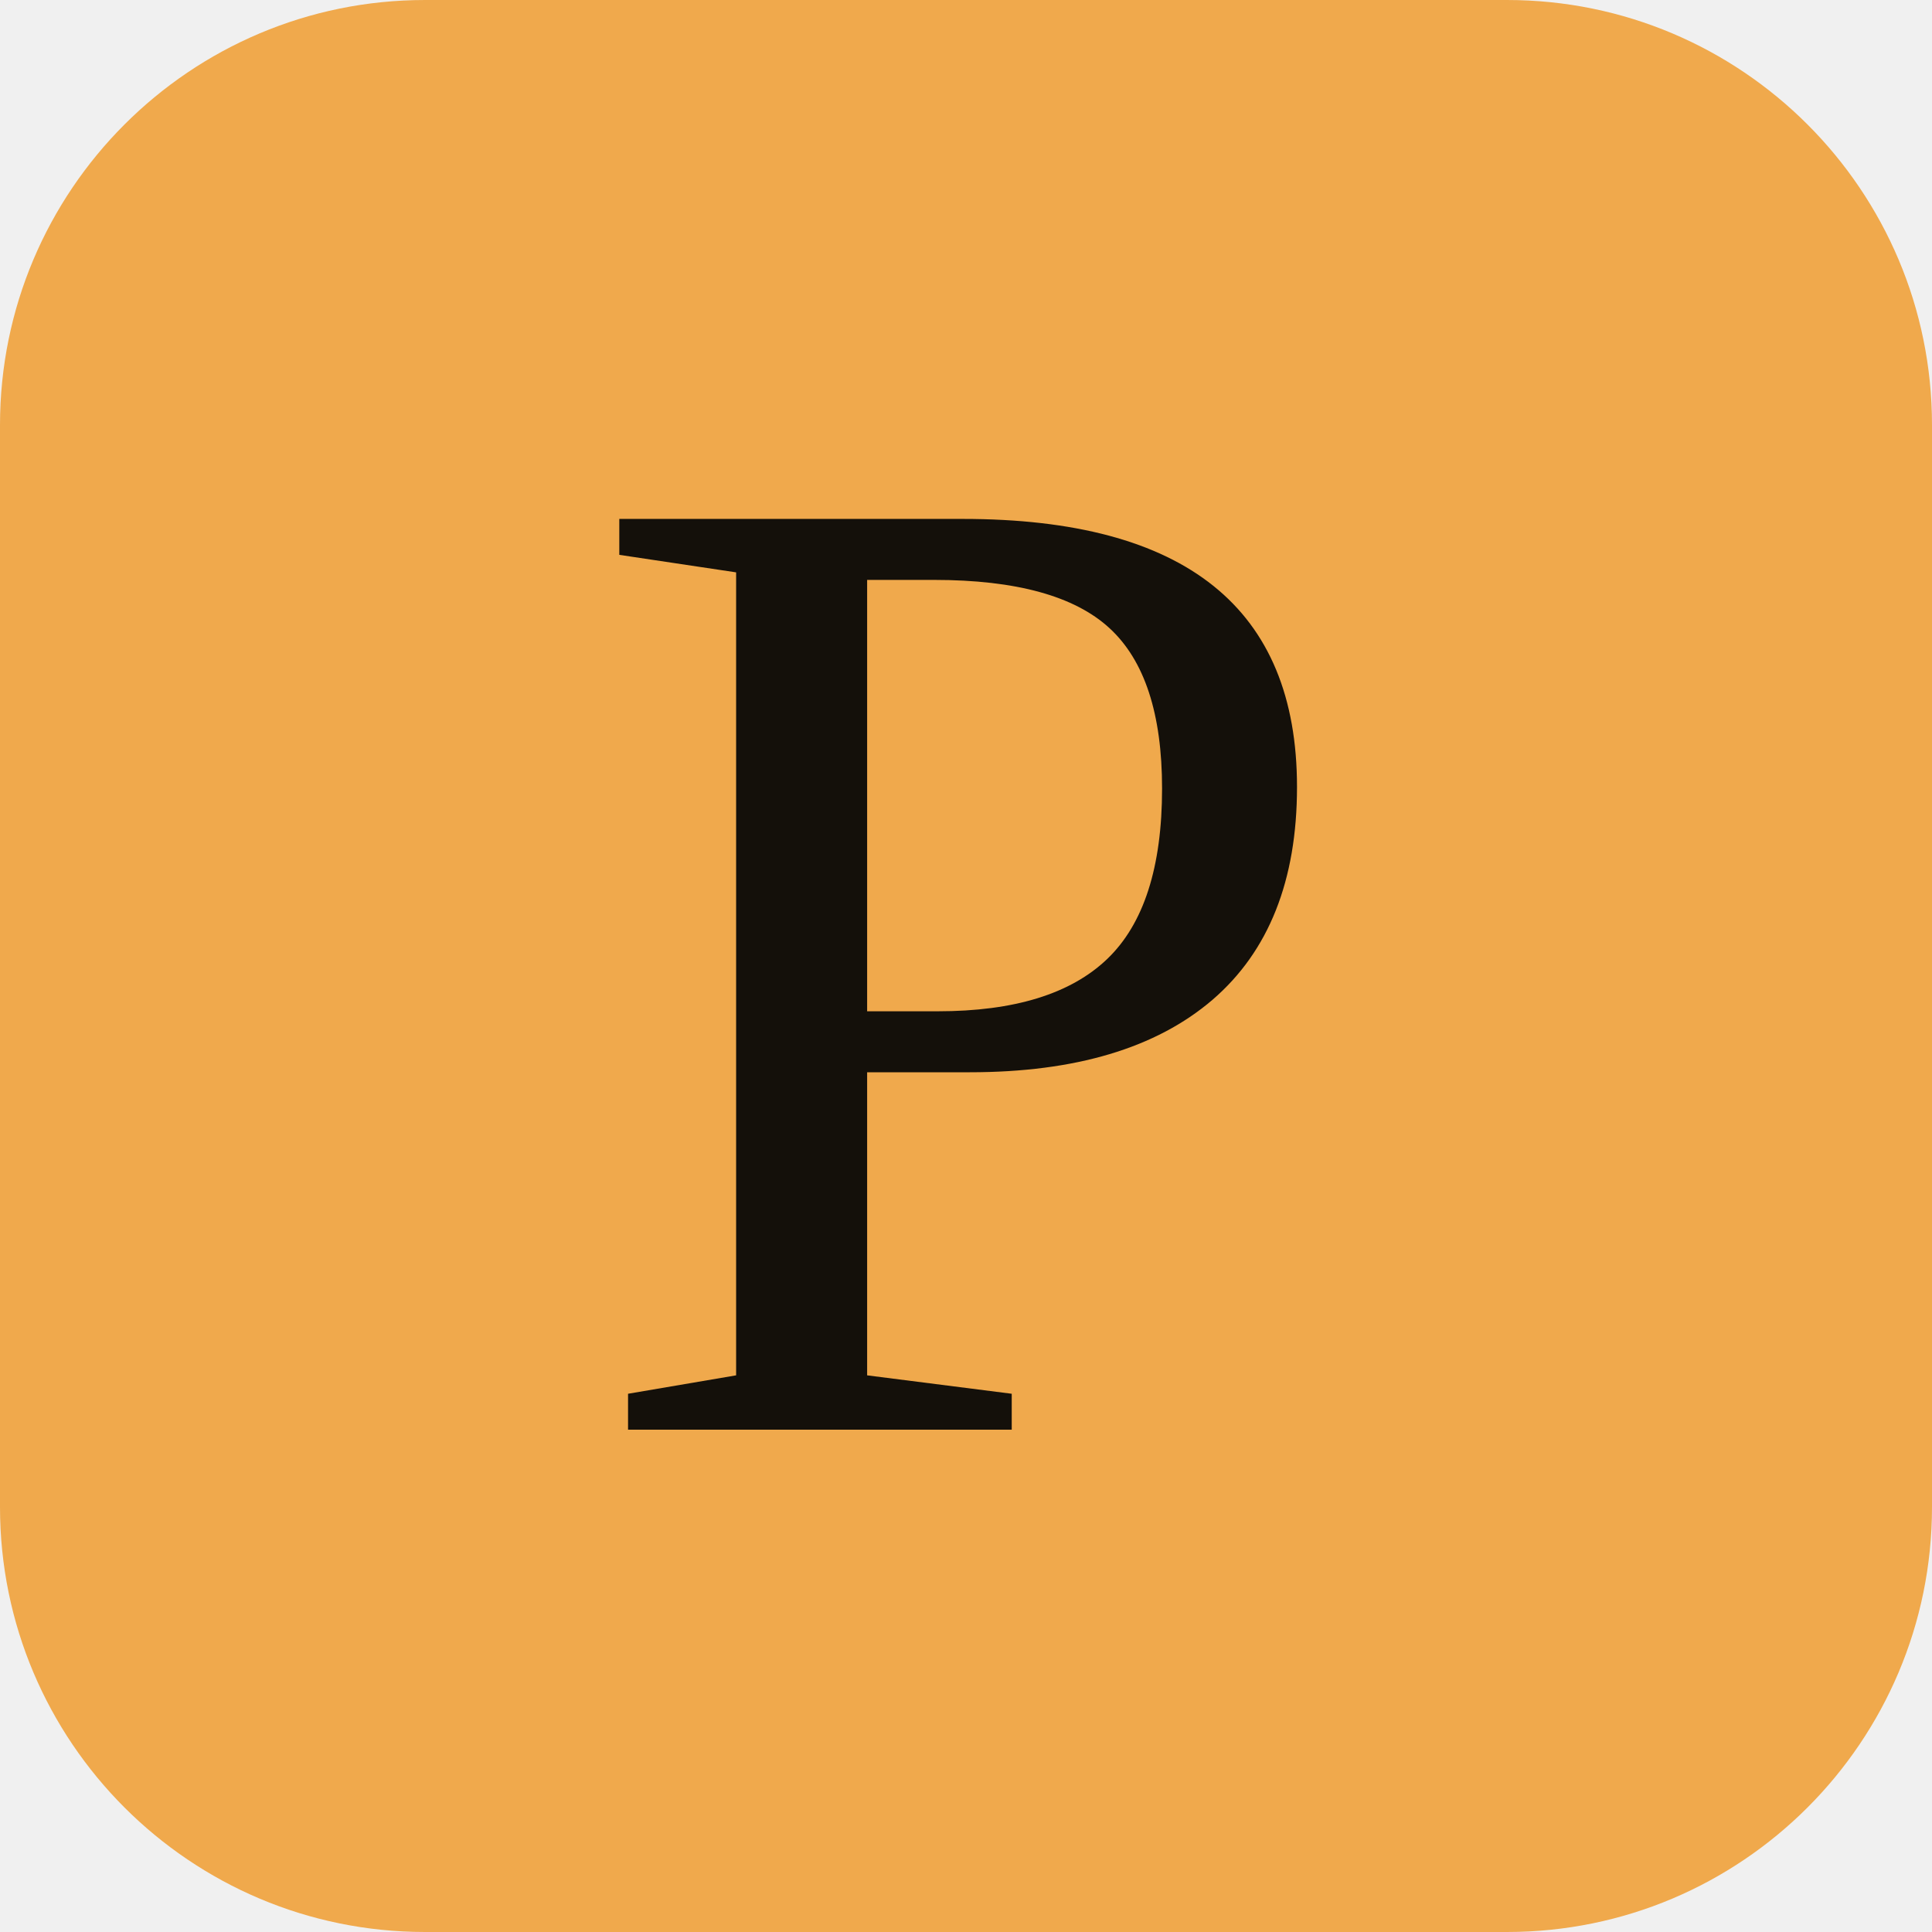
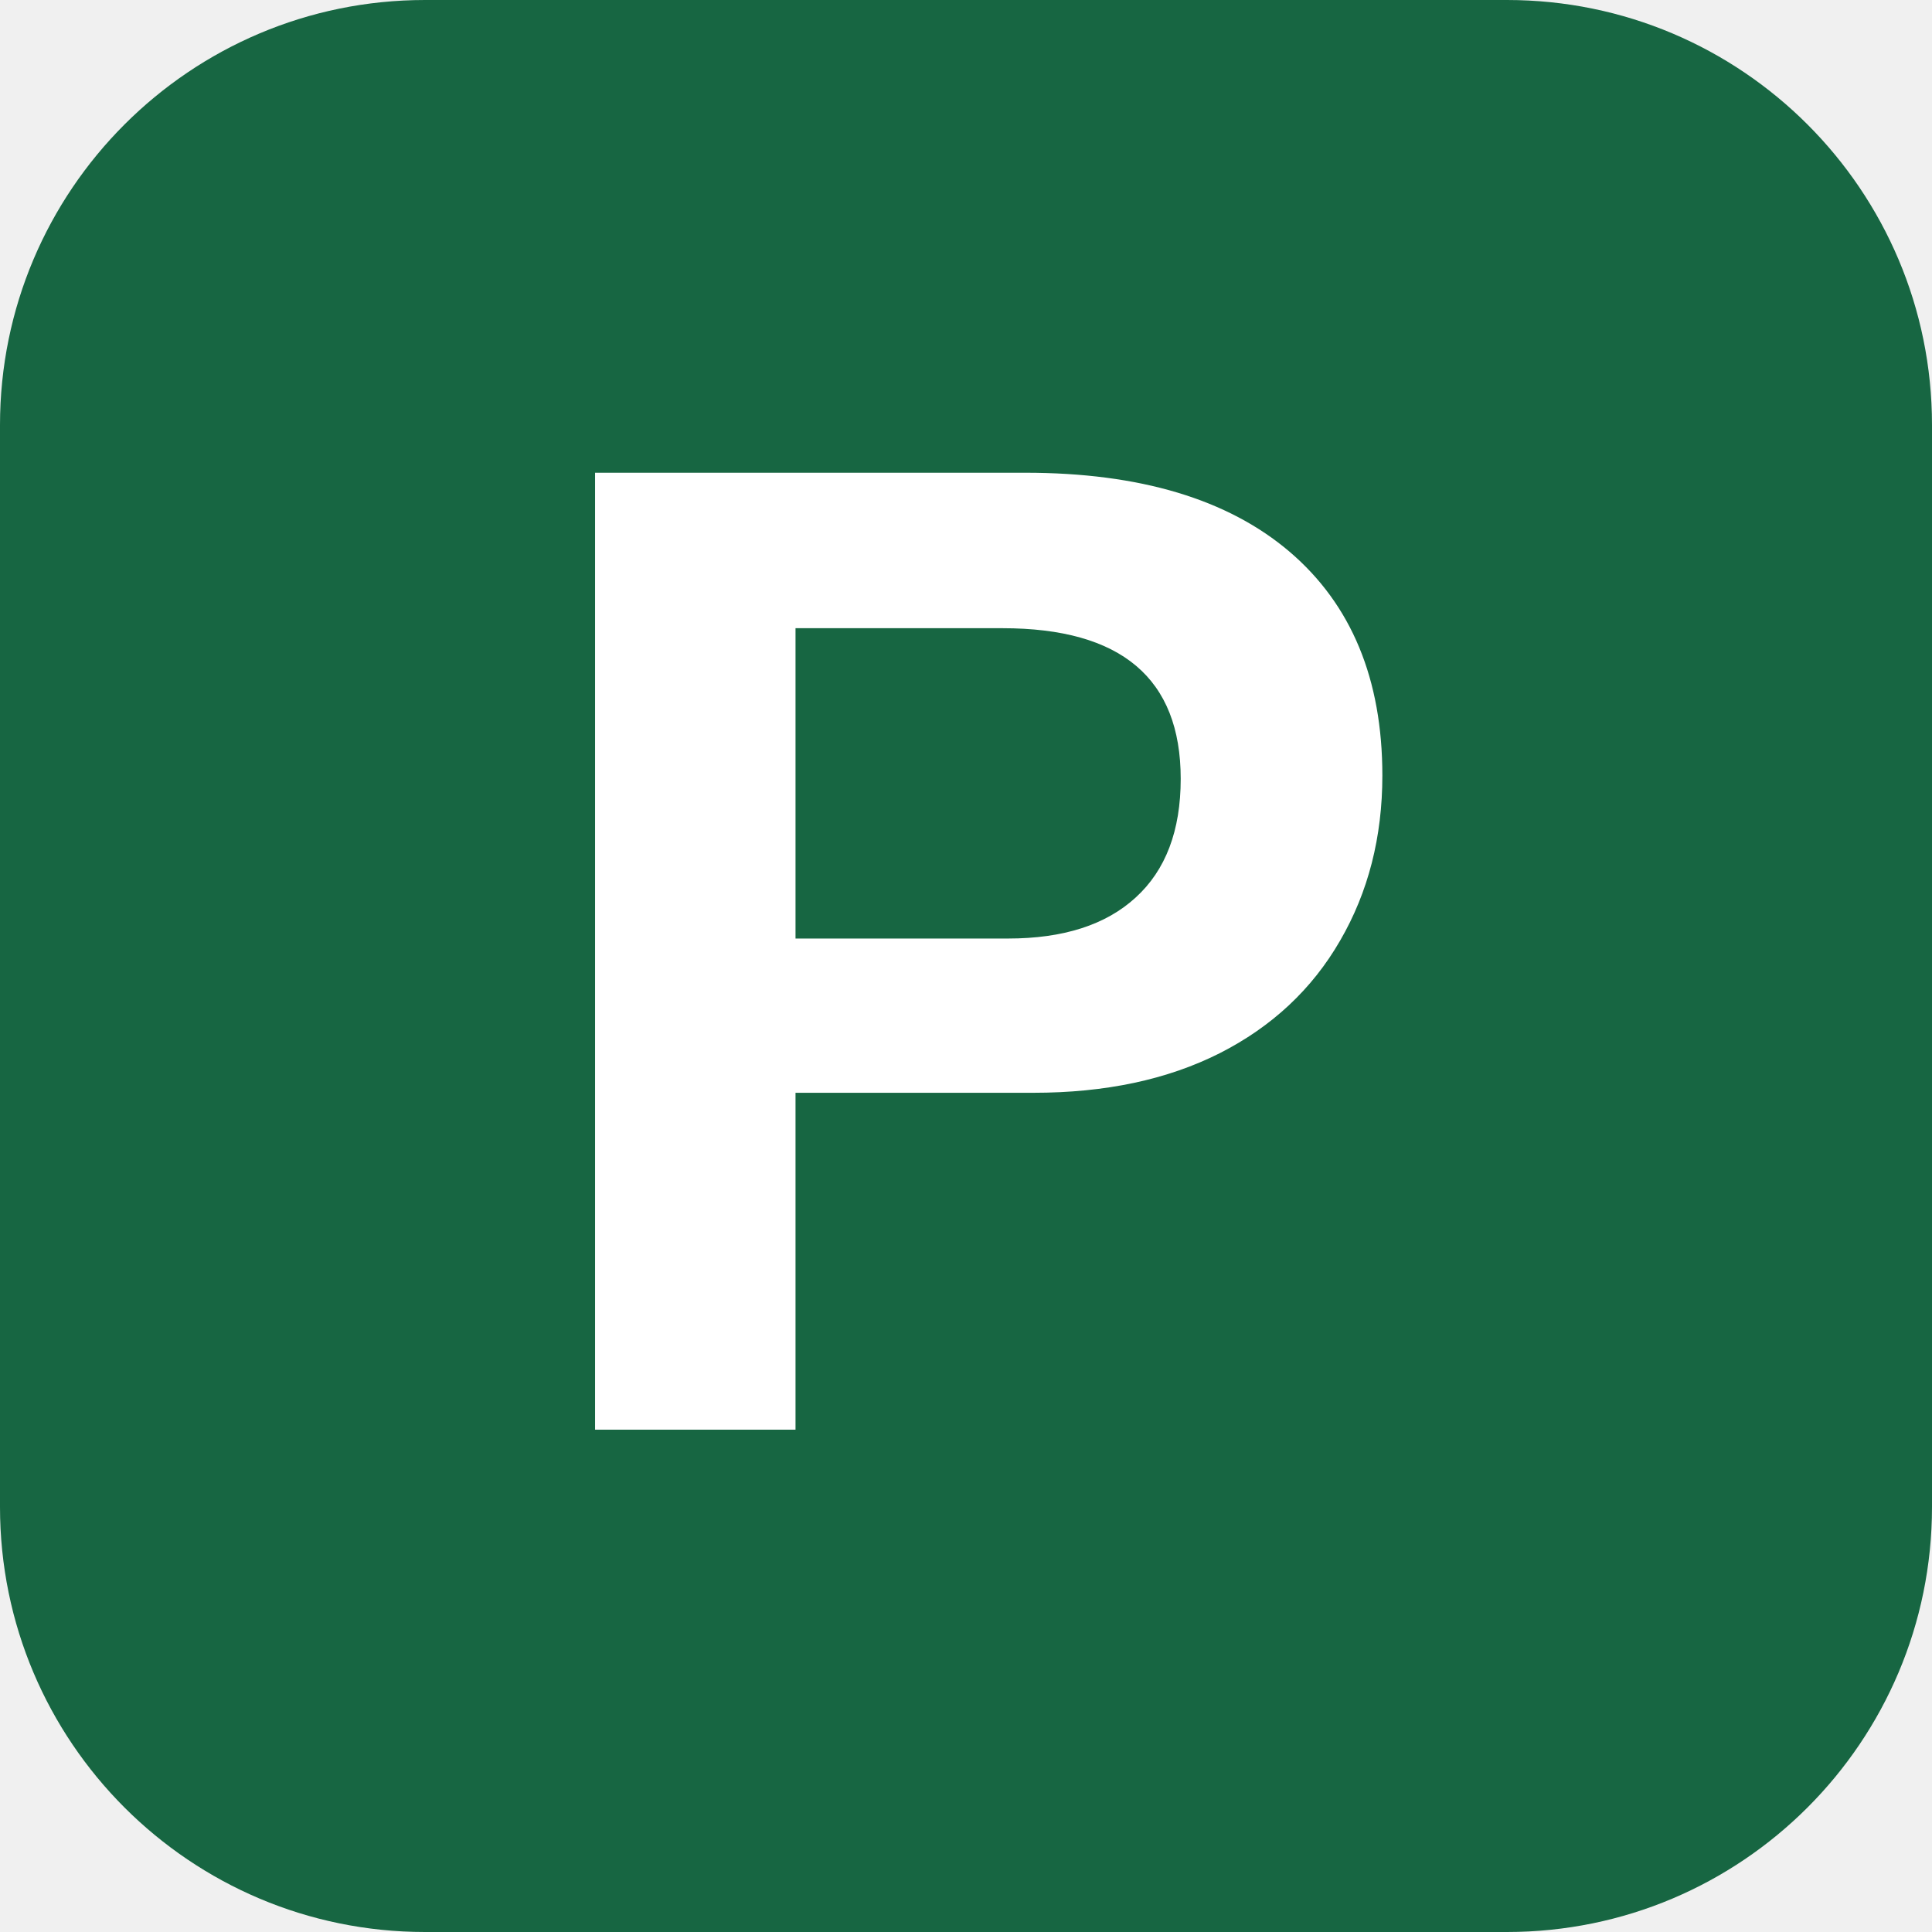
<svg xmlns="http://www.w3.org/2000/svg" viewBox="0 0 100 100">
-   <rect width="100" height="100" rx="22" fill="#F0A94C" />
-   <text x="50" y="74" text-anchor="middle" font-family="Instrument Serif, Georgia, 'Times New Roman', serif" font-size="72" fill="#14100a">P</text>
+   <rect width="100" height="100" rx="22" fill="#176642" />
+   <text x="50" y="74" text-anchor="middle" font-family="-apple-system, BlinkMacSystemFont, 'Segoe UI', Arial, sans-serif" font-size="72" font-weight="600" fill="#ffffff">P</text>
</svg>
